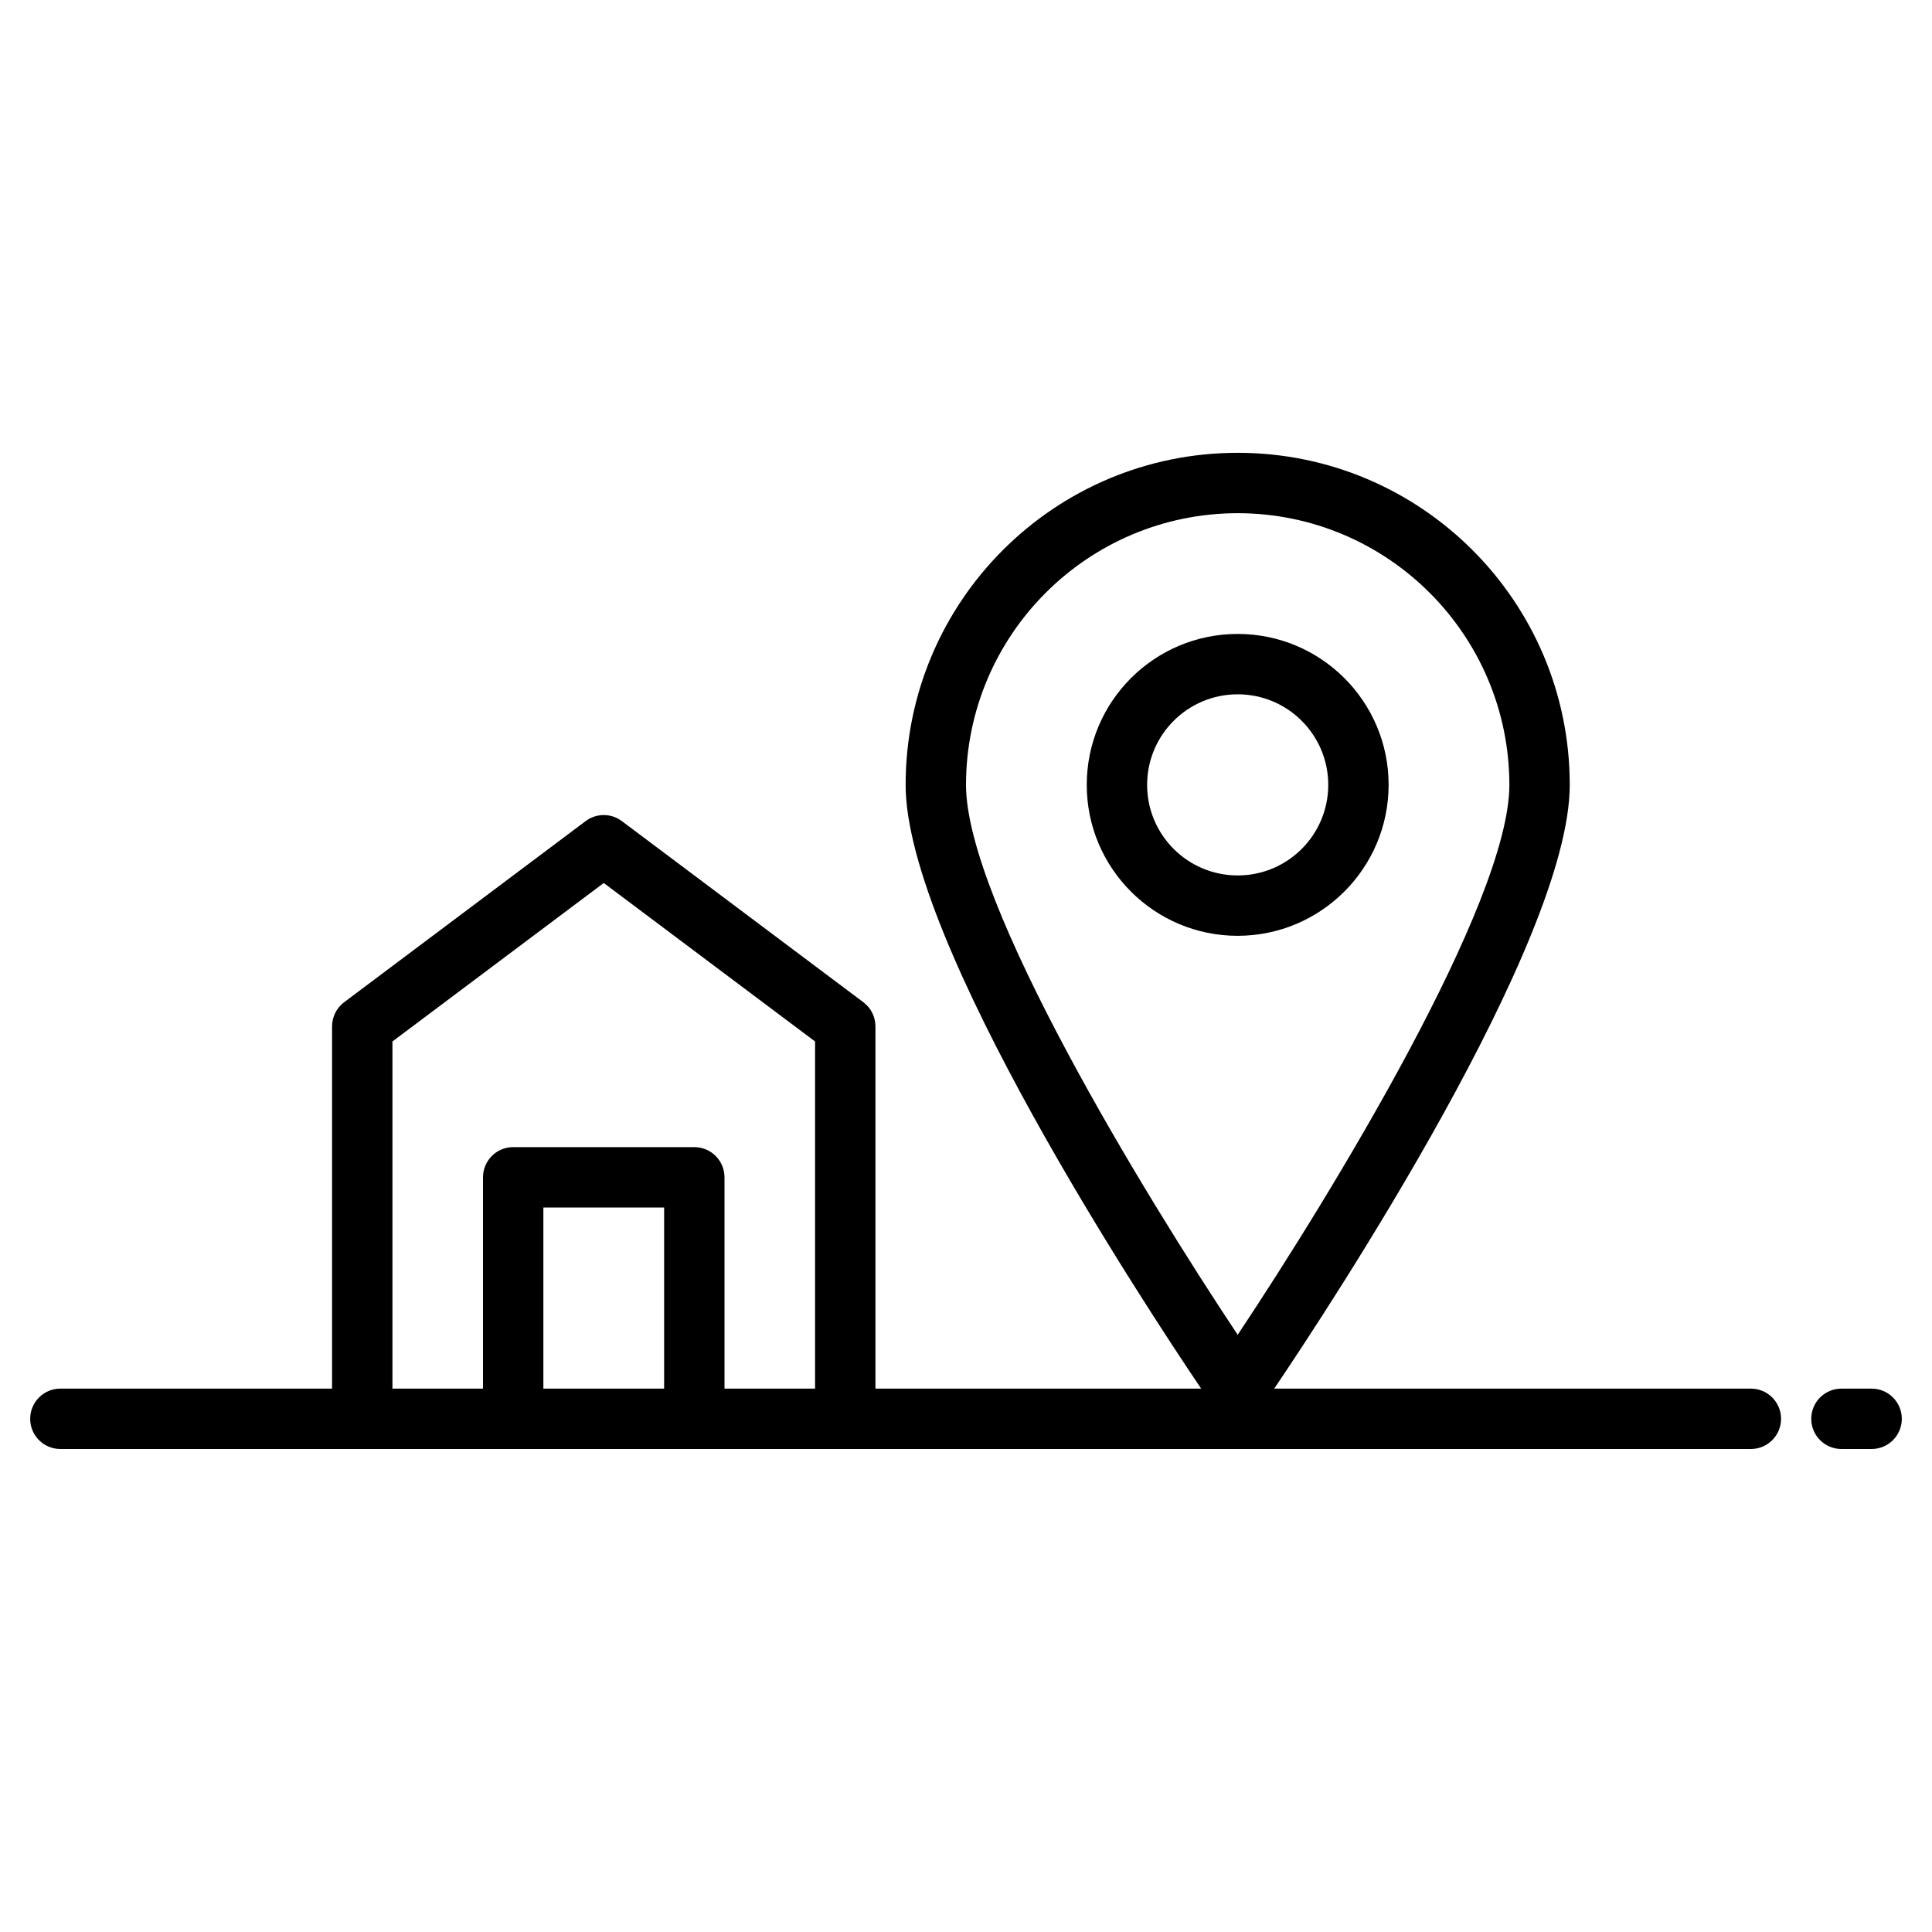
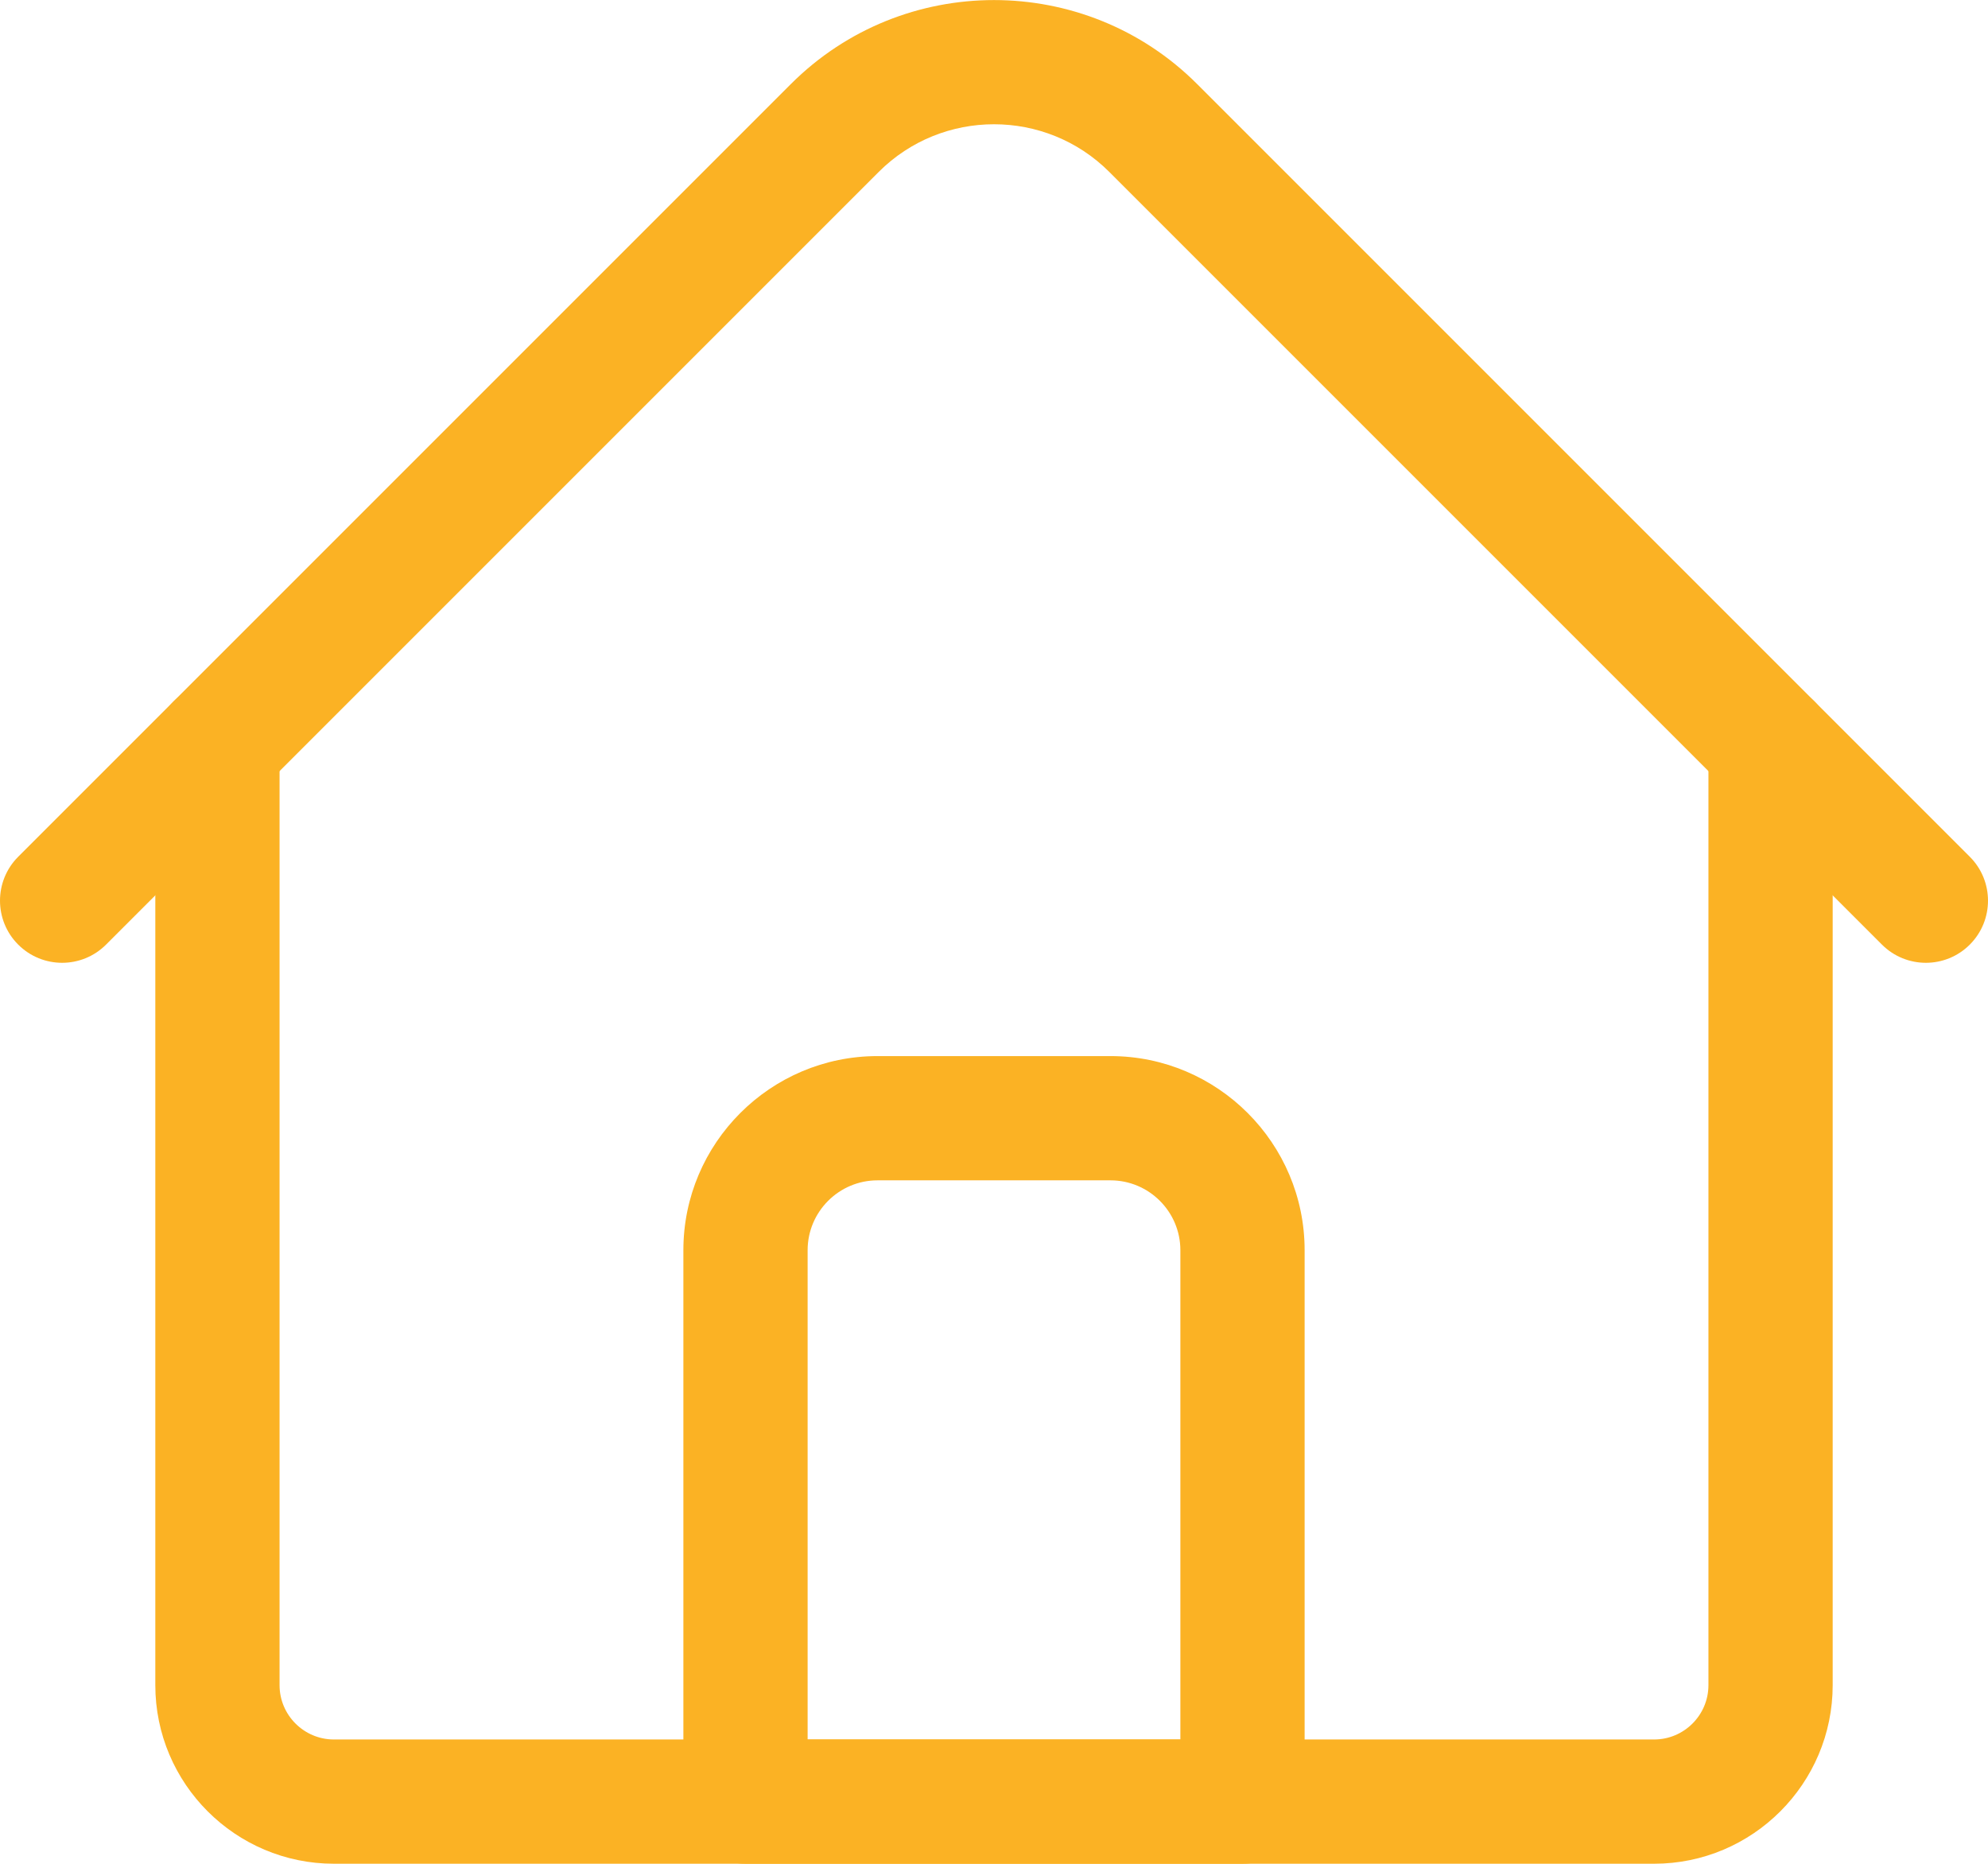
- <svg xmlns="http://www.w3.org/2000/svg" height="512" viewBox="0 0 64 64" width="512">
-   <path d="m58 46h-15.79c1.881-2.785 9.79-14.806 9.79-20a11 11 0 0 0 -22 0c0 5.194 7.909 17.215 9.79 20h-10.79v-12a1 1 0 0 0 -.4-.8l-8-6a1 1 0 0 0 -1.2 0l-8 6a1 1 0 0 0 -.4.8v12h-9a1 1 0 0 0 0 2h56a1 1 0 0 0 0-2zm-17-29a9.01 9.01 0 0 1 9 9c0 3.894-5.888 13.541-9 18.217-3.112-4.675-9-14.317-9-18.217a9.01 9.01 0 0 1 9-9zm-23 29v-6h4v6zm6 0v-7a1 1 0 0 0 -1-1h-6a1 1 0 0 0 -1 1v7h-3v-11.5l7-5.25 7 5.25v11.5z" />
-   <path d="m62 46h-1a1 1 0 0 0 0 2h1a1 1 0 0 0 0-2z" />
-   <path d="m46 26a5 5 0 1 0 -5 5 5.006 5.006 0 0 0 5-5zm-8 0a3 3 0 1 1 3 3 3 3 0 0 1 -3-3z" />
+ <svg xmlns="http://www.w3.org/2000/svg" width="512" height="480" viewBox="0 0 512 480" fill="none">
+   <path d="M426 479.983H86C60.636 479.983 40 459.348 40 433.983V191.963C40 183.127 47.163 175.963 56 175.963C64.837 175.963 72 183.127 72 191.963V433.983C72 441.703 78.28 447.983 86 447.983H426C433.72 447.983 440 441.703 440 433.983V191.963C440 183.127 447.163 175.963 456 175.963C464.837 175.963 472 183.127 472 191.963V433.983C472 459.347 451.365 479.983 426 479.983Z" fill="#FBB224" />
+   <path d="M496 247.958C491.905 247.958 487.811 246.396 484.687 243.271L285.698 44.284C269.323 27.908 242.678 27.908 226.302 44.284L27.314 243.272C21.066 249.521 10.935 249.521 4.687 243.272C-1.562 237.024 -1.562 226.893 4.687 220.645L203.675 21.656C232.527 -7.196 279.474 -7.196 308.325 21.656L507.313 220.644C513.562 226.893 513.562 237.023 507.313 243.271C504.19 246.396 500.095 247.958 496 247.958V247.958Z" fill="#FBB224" />
+   <path d="M320 479.983H192C183.163 479.983 176 472.819 176 463.983V321.983C176 294.413 198.43 271.983 226 271.983H286C313.57 271.983 336 294.413 336 321.983V463.983C336 472.819 328.837 479.983 320 479.983ZM208 447.983H304V321.983C304 312.058 295.925 303.983 286 303.983H226C216.075 303.983 208 312.058 208 321.983V447.983Z" fill="#FBB224" />
</svg>
